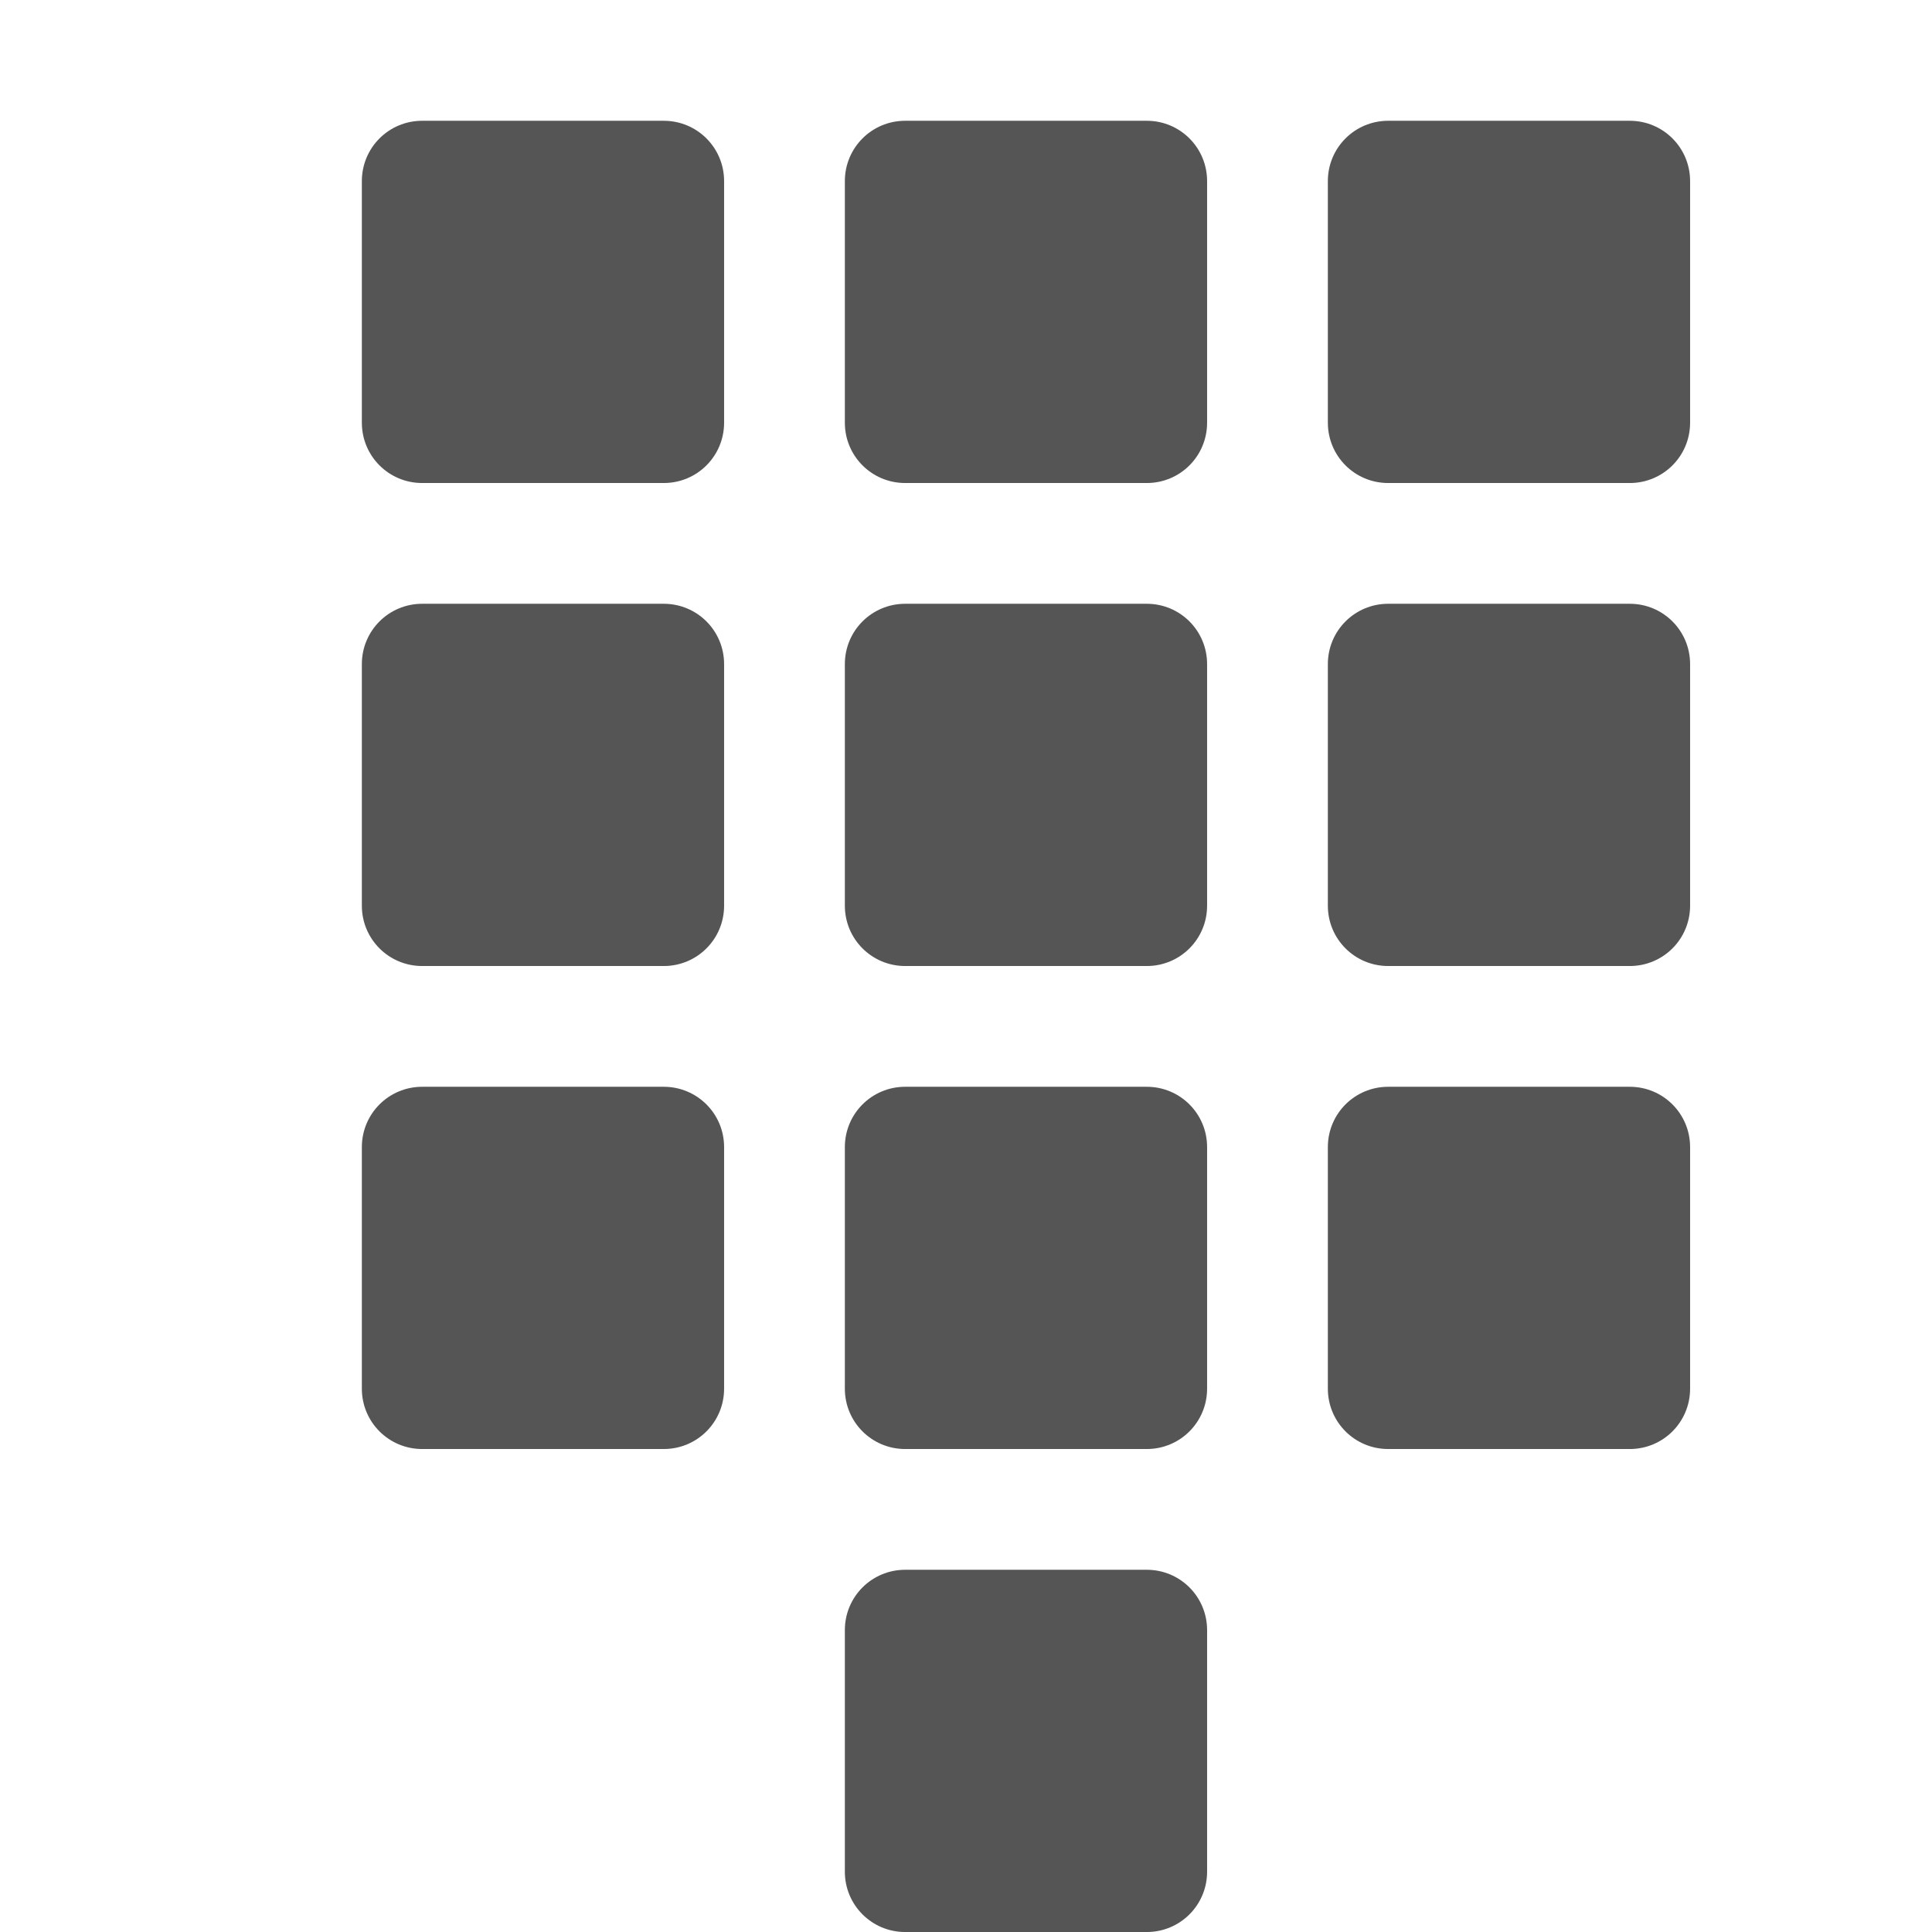
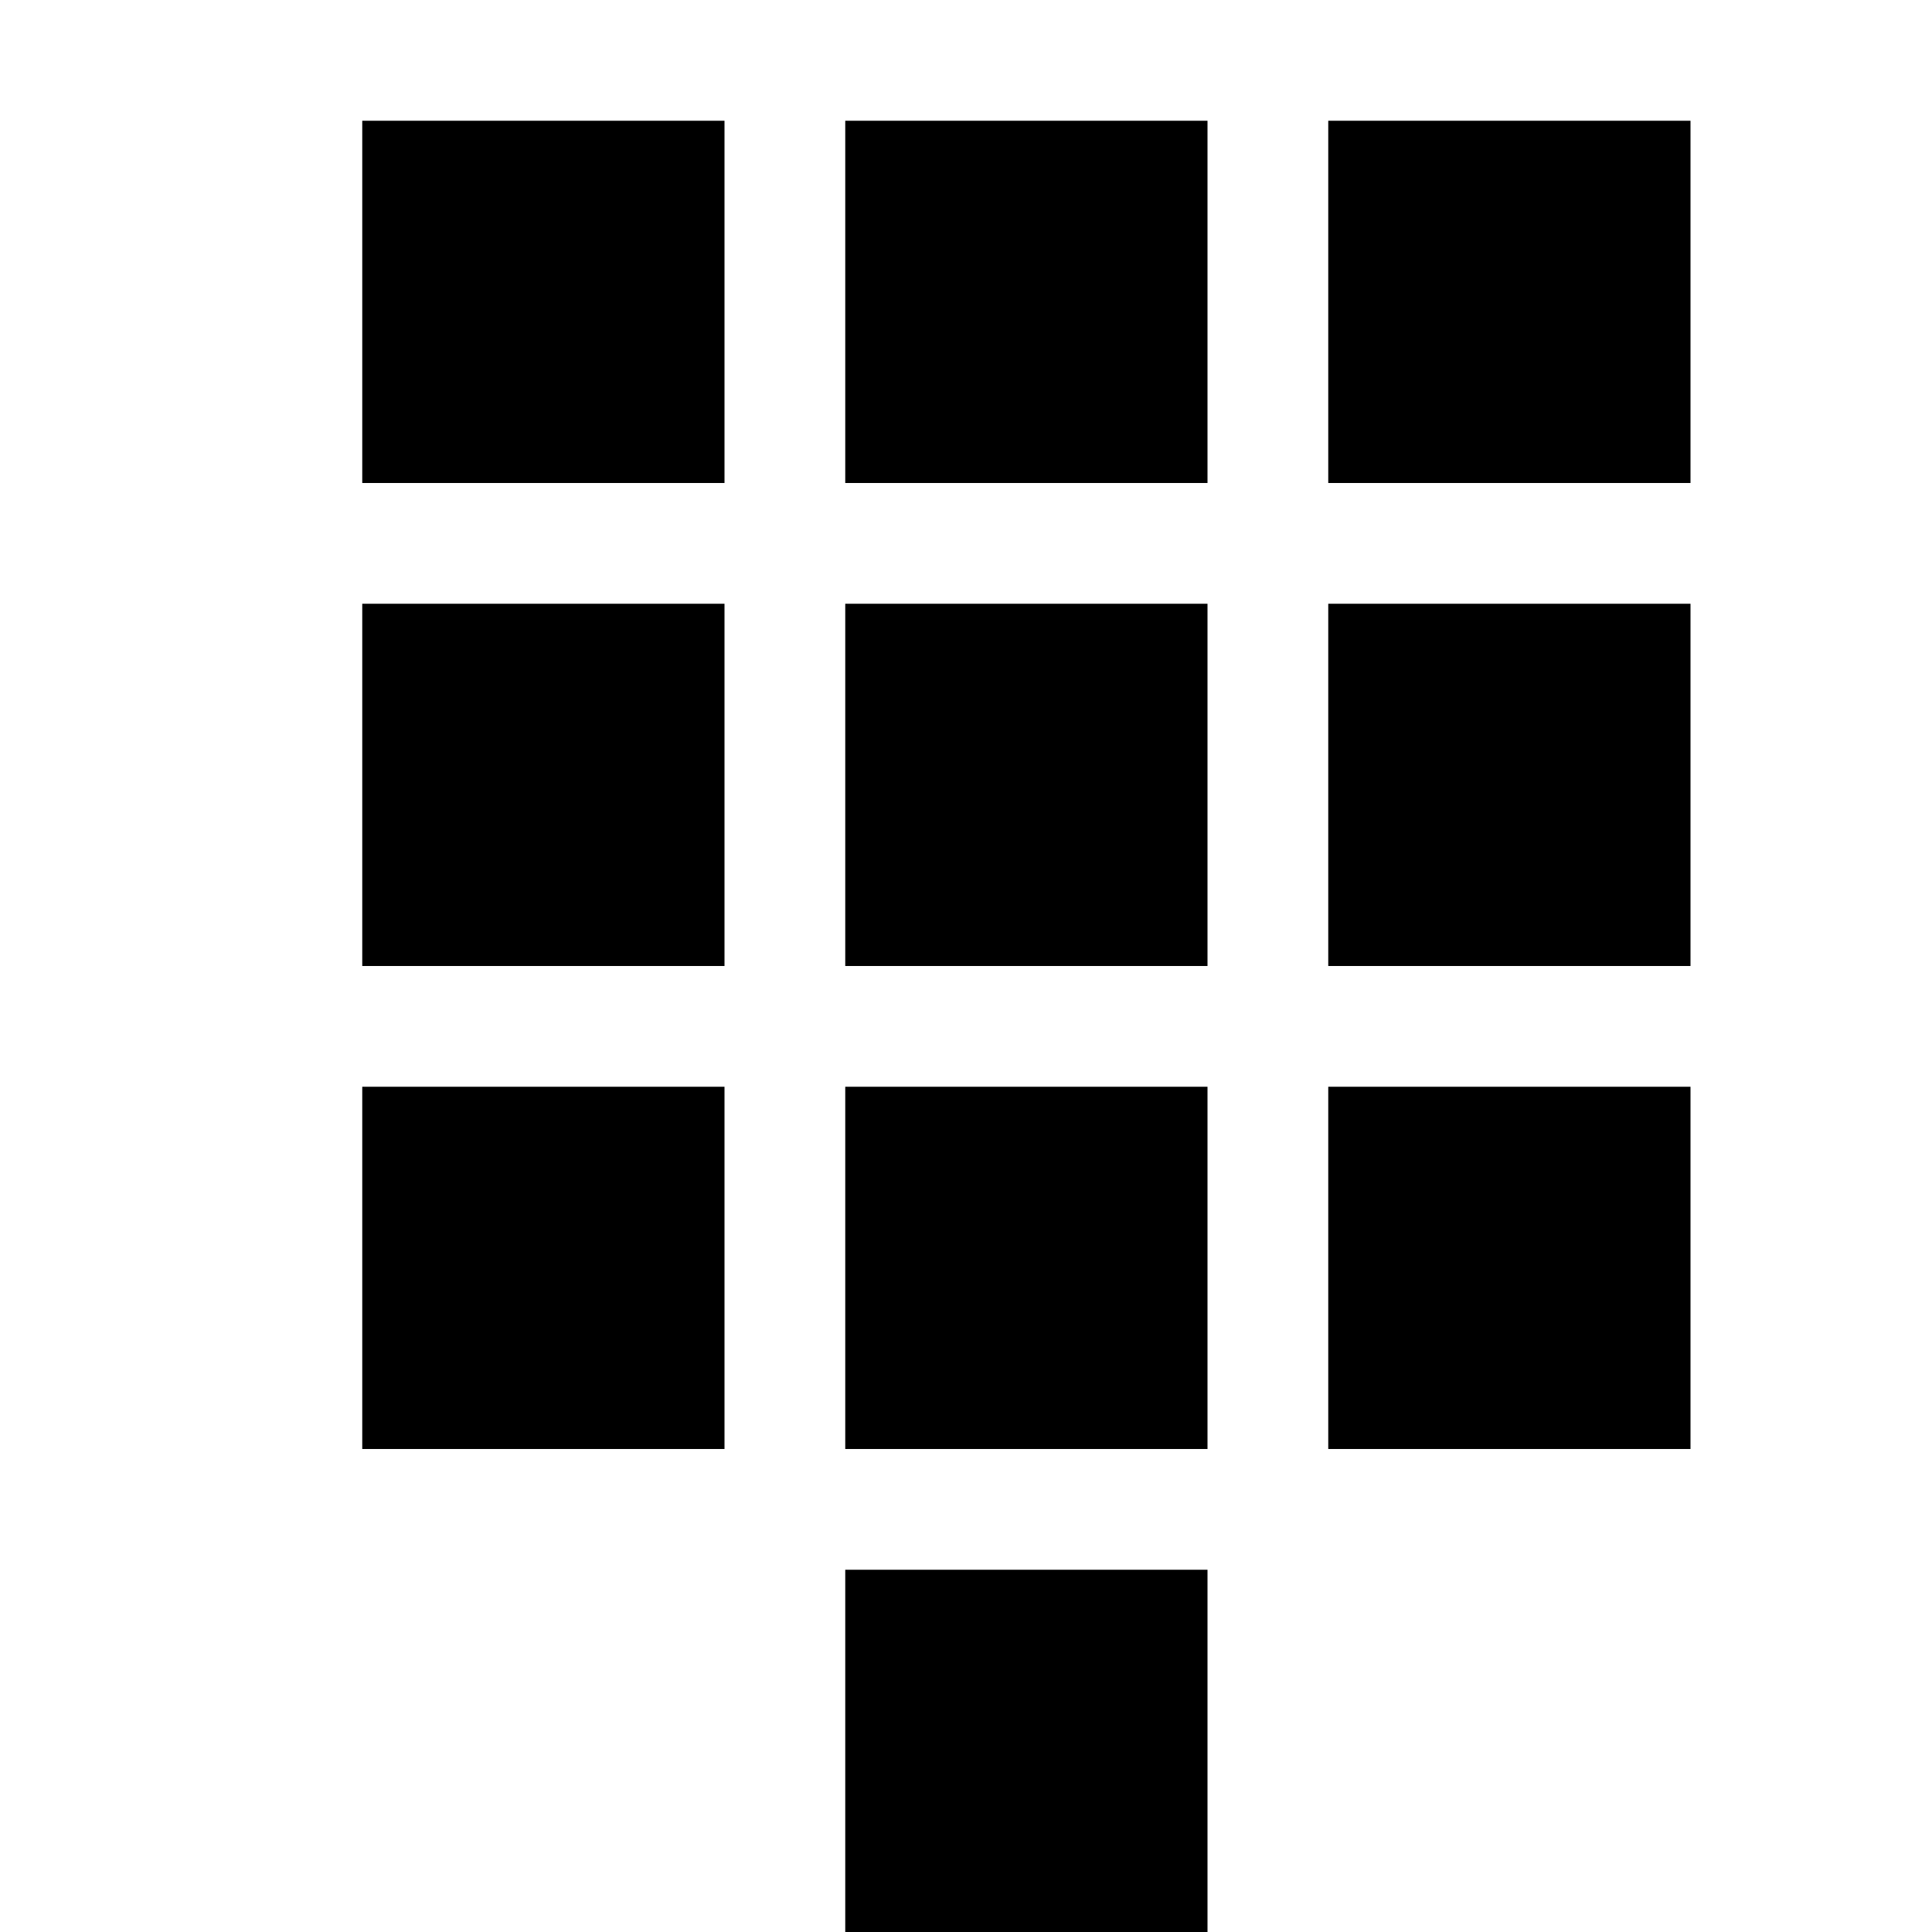
- <svg xmlns="http://www.w3.org/2000/svg" xmlns:ns1="http://www.openswatchbook.org/uri/2009/osb" height="16" id="svg7384" style="enable-background:new" version="1.1" width="16">
-   <defs id="defs7386">
-     <linearGradient id="linearGradient5606" ns1:paint="solid">
-       <stop id="stop5608" offset="0" style="stop-color:#000000;stop-opacity:1;" />
-     </linearGradient>
-     <filter id="filter7554" style="color-interpolation-filters:sRGB">
-       <feBlend id="feBlend7556" in2="BackgroundImage" mode="darken" />
-     </filter>
-   </defs>
-   <g id="layer9" style="display:inline" transform="translate(-385.0035,159.0002)" />
-   <g id="layer10" style="display:inline;filter:url(#filter7554)" transform="translate(-385.0035,159.0002)">
-     <g id="g6592" transform="translate(-60,0)">
-       <path d="m 147.5,339 c -0.277,0 -0.5,0.223 -0.5,0.5 l 0,2 c 0,0.277 0.223,0.5 0.5,0.5 l 2,0 c 0.277,0 0.5,-0.223 0.5,-0.5 l 0,-2 c 0,-0.277 -0.223,-0.5 -0.5,-0.5 l -2,0 z m 4,0 c -0.277,0 -0.5,0.223 -0.5,0.5 l 0,2 c 0,0.277 0.223,0.5 0.5,0.5 l 2,0 c 0.277,0 0.5,-0.223 0.5,-0.5 l 0,-2 c 0,-0.277 -0.223,-0.5 -0.5,-0.5 l -2,0 z m 4,0 c -0.277,0 -0.5,0.223 -0.5,0.5 l 0,2 c 0,0.277 0.223,0.5 0.5,0.5 l 2,0 c 0.277,0 0.5,-0.223 0.5,-0.5 l 0,-2 c 0,-0.277 -0.223,-0.5 -0.5,-0.5 l -2,0 z m -8,4 c -0.277,0 -0.5,0.223 -0.5,0.5 l 0,2 c 0,0.277 0.223,0.5 0.5,0.5 l 2,0 c 0.277,0 0.5,-0.223 0.5,-0.5 l 0,-2 c 0,-0.277 -0.223,-0.5 -0.5,-0.5 l -2,0 z m 4,0 c -0.277,0 -0.5,0.223 -0.5,0.5 l 0,2 c 0,0.277 0.223,0.5 0.5,0.5 l 2,0 c 0.277,0 0.5,-0.223 0.5,-0.5 l 0,-2 c 0,-0.277 -0.223,-0.5 -0.5,-0.5 l -2,0 z m 4,0 c -0.277,0 -0.5,0.223 -0.5,0.5 l 0,2 c 0,0.277 0.223,0.5 0.5,0.5 l 2,0 c 0.277,0 0.5,-0.223 0.5,-0.5 l 0,-2 c 0,-0.277 -0.223,-0.5 -0.5,-0.5 l -2,0 z m -8,4 c -0.277,0 -0.5,0.223 -0.5,0.5 l 0,2 c 0,0.277 0.223,0.5 0.5,0.5 l 2,0 c 0.277,0 0.5,-0.223 0.5,-0.5 l 0,-2 c 0,-0.277 -0.223,-0.5 -0.5,-0.5 l -2,0 z m 4,0 c -0.277,0 -0.5,0.223 -0.5,0.5 l 0,2 c 0,0.277 0.223,0.5 0.5,0.5 l 2,0 c 0.277,0 0.5,-0.223 0.5,-0.5 l 0,-2 c 0,-0.277 -0.223,-0.5 -0.5,-0.5 l -2,0 z m 4,0 c -0.277,0 -0.5,0.223 -0.5,0.5 l 0,2 c 0,0.277 0.223,0.5 0.5,0.5 l 2,0 c 0.277,0 0.5,-0.223 0.5,-0.5 l 0,-2 c 0,-0.277 -0.223,-0.5 -0.5,-0.5 l -2,0 z m -4,4 c -0.277,0 -0.5,0.223 -0.5,0.5 l 0,2 c 0,0.277 0.223,0.5 0.5,0.5 l 2,0 c 0.277,0 0.5,-0.223 0.5,-0.5 l 0,-2 c 0,-0.277 -0.223,-0.5 -0.5,-0.5 l -2,0 z" id="rect6548" style="opacity:1;fill:#555555;fill-opacity:1;stroke:none;stroke-width:0.5;stroke-linecap:round;stroke-linejoin:round;stroke-miterlimit:4;stroke-dasharray:none;stroke-opacity:1" transform="translate(301.0002,-497)" />
-     </g>
-   </g>
-   <g id="layer1" style="display:inline" transform="translate(-144.0033,-457.9998)" />
-   <g id="layer14" style="display:inline" transform="translate(-385.0035,159.0002)" />
-   <g id="layer15" style="display:inline" transform="translate(-385.0035,159.0002)" />
-   <g id="g71291" style="display:inline" transform="translate(-385.0035,159.0002)" />
-   <g id="layer2" style="display:inline" transform="translate(-144.0033,-307.9998)" />
-   <g id="g6058" style="display:inline" transform="translate(-144.0033,-307.9998)" />
-   <g id="layer12" style="display:inline" transform="translate(-385.0035,159.0002)" />
+ <svg xmlns="http://www.w3.org/2000/svg" height="16" width="16">
+   <path d="m3 1v3h3v-3zm4 0v3h3v-3zm4 0v3h3v-3zm-8 4v3h3v-3zm4 0v3h3v-3zm4 0v3h3v-3zm-8 4v3h3v-3zm4 0v3h3v-3zm4 0v3h3v-3zm-4 4v3h3v-3z" />
</svg>
